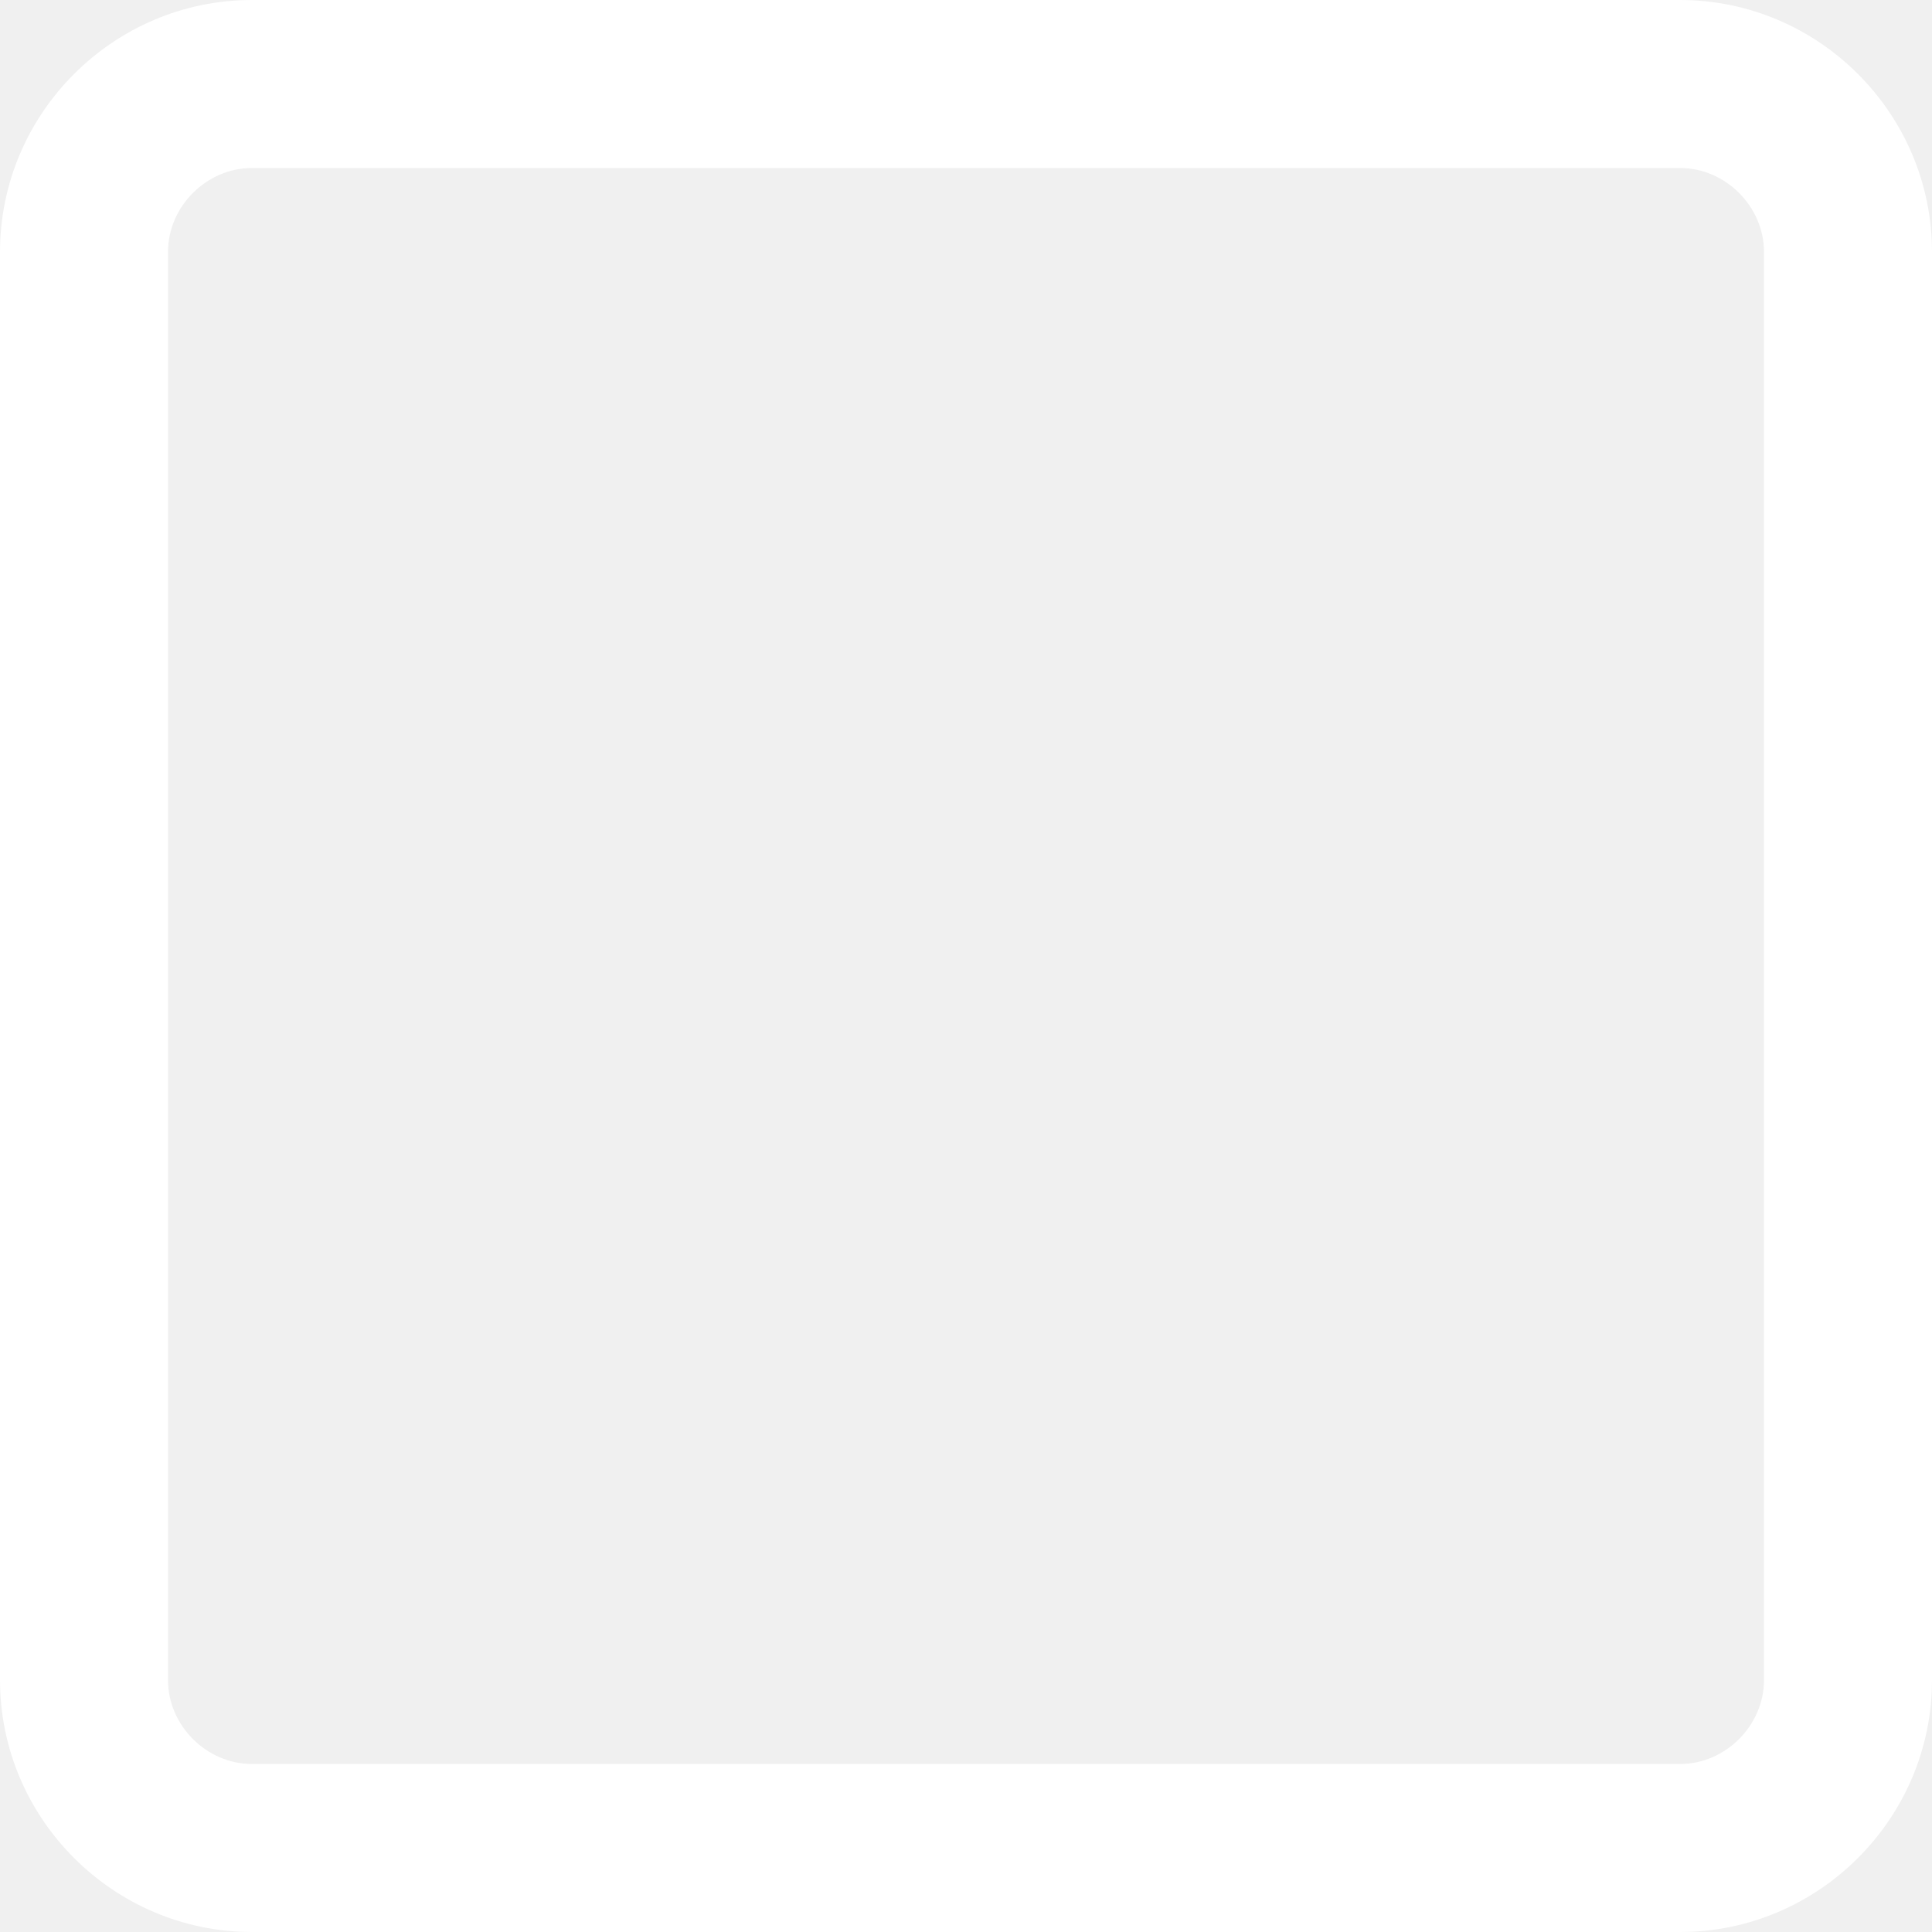
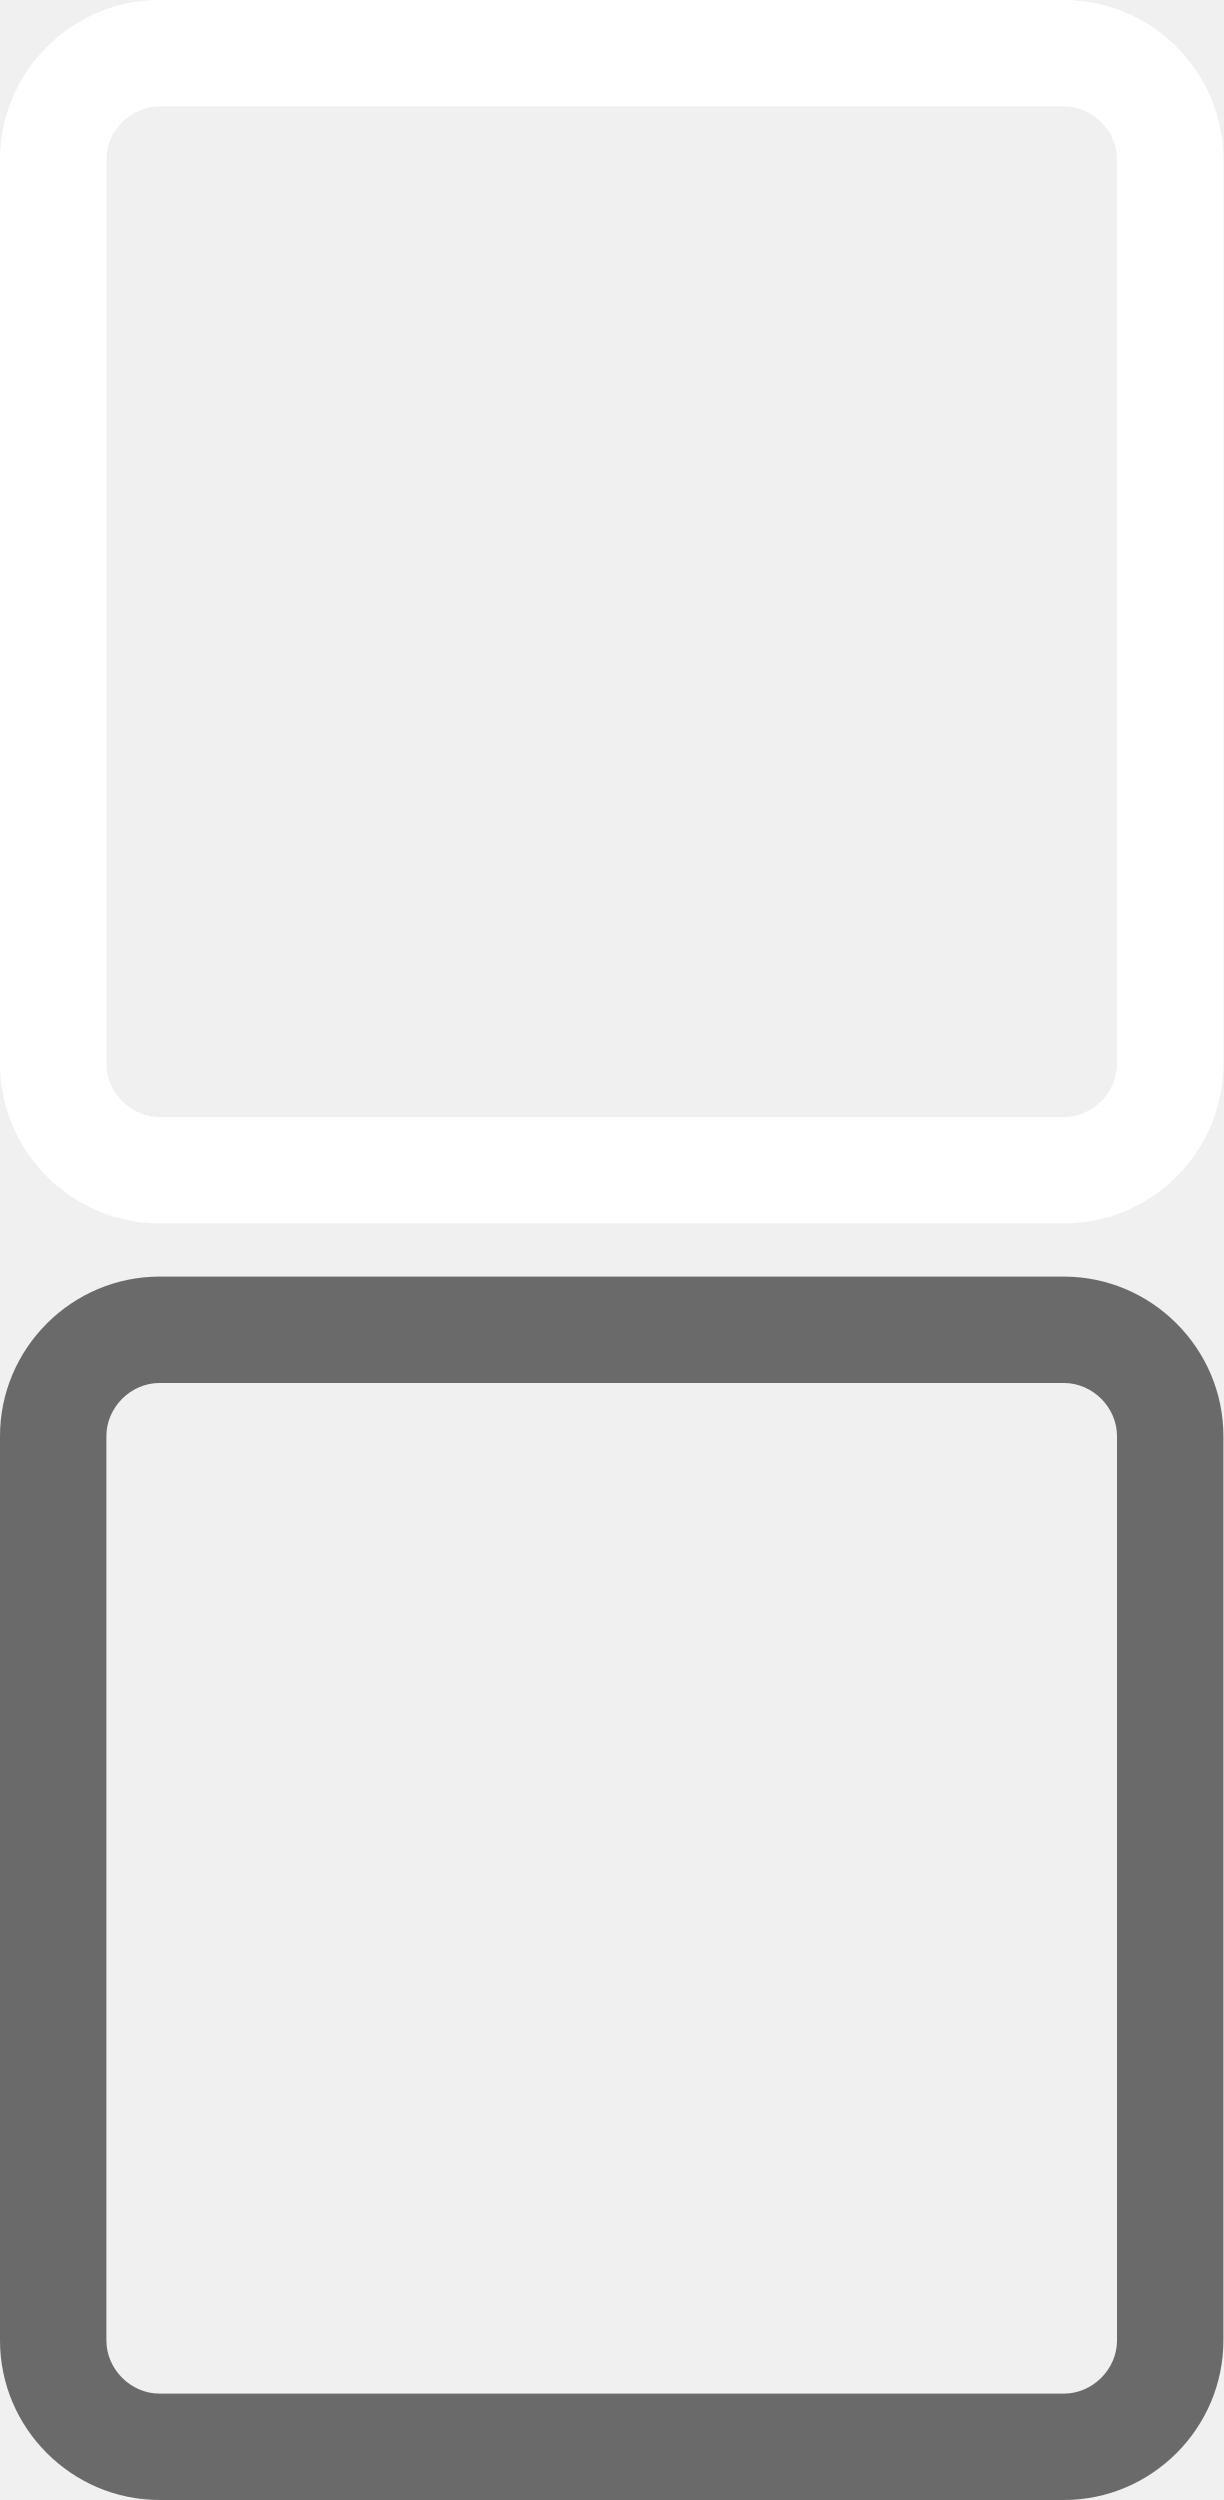
- <svg xmlns="http://www.w3.org/2000/svg" width="23" height="23" viewBox="0 0 23 23">
-   <path fill="#FFFFFF" d="M20 2c.542 0 1 .458 1 1v17c0 .542-.458 1-1 1H3c-.542 0-1-.458-1-1V3c0-.542.458-1 1-1h17m0-2H3C1.35 0 0 1.35 0 3v17c0 1.65 1.35 3 3 3h17c1.65 0 3-1.35 3-3V3c0-1.65-1.35-3-3-3z" />
+ <svg xmlns="http://www.w3.org/2000/svg" xmlns:xlink="http://www.w3.org/1999/xlink" width="23" height="47" viewBox="23 23">
+   <symbol id="checkbox">
+     <path d="M20 2c.542 0 1 .458 1 1v17c0 .542-.458  1-1 1H3c-.542 0-1-.458-1-1V3c0-.542.458-1 1-1h17m0-2H3C1.35 0 0 1.35 0   3v17c0 1.65 1.35 3 3 3h17c1.65 0 3-1.35 3-3V3c0-1.65-1.35-3-3-3z" />
+   </symbol>
+   <use xlink:href="#checkbox" x="0" y="0" fill="#FFFFFF" />
+   <use xlink:href="#checkbox" x="0" y="24" fill="#6a6a6a" />
</svg>
